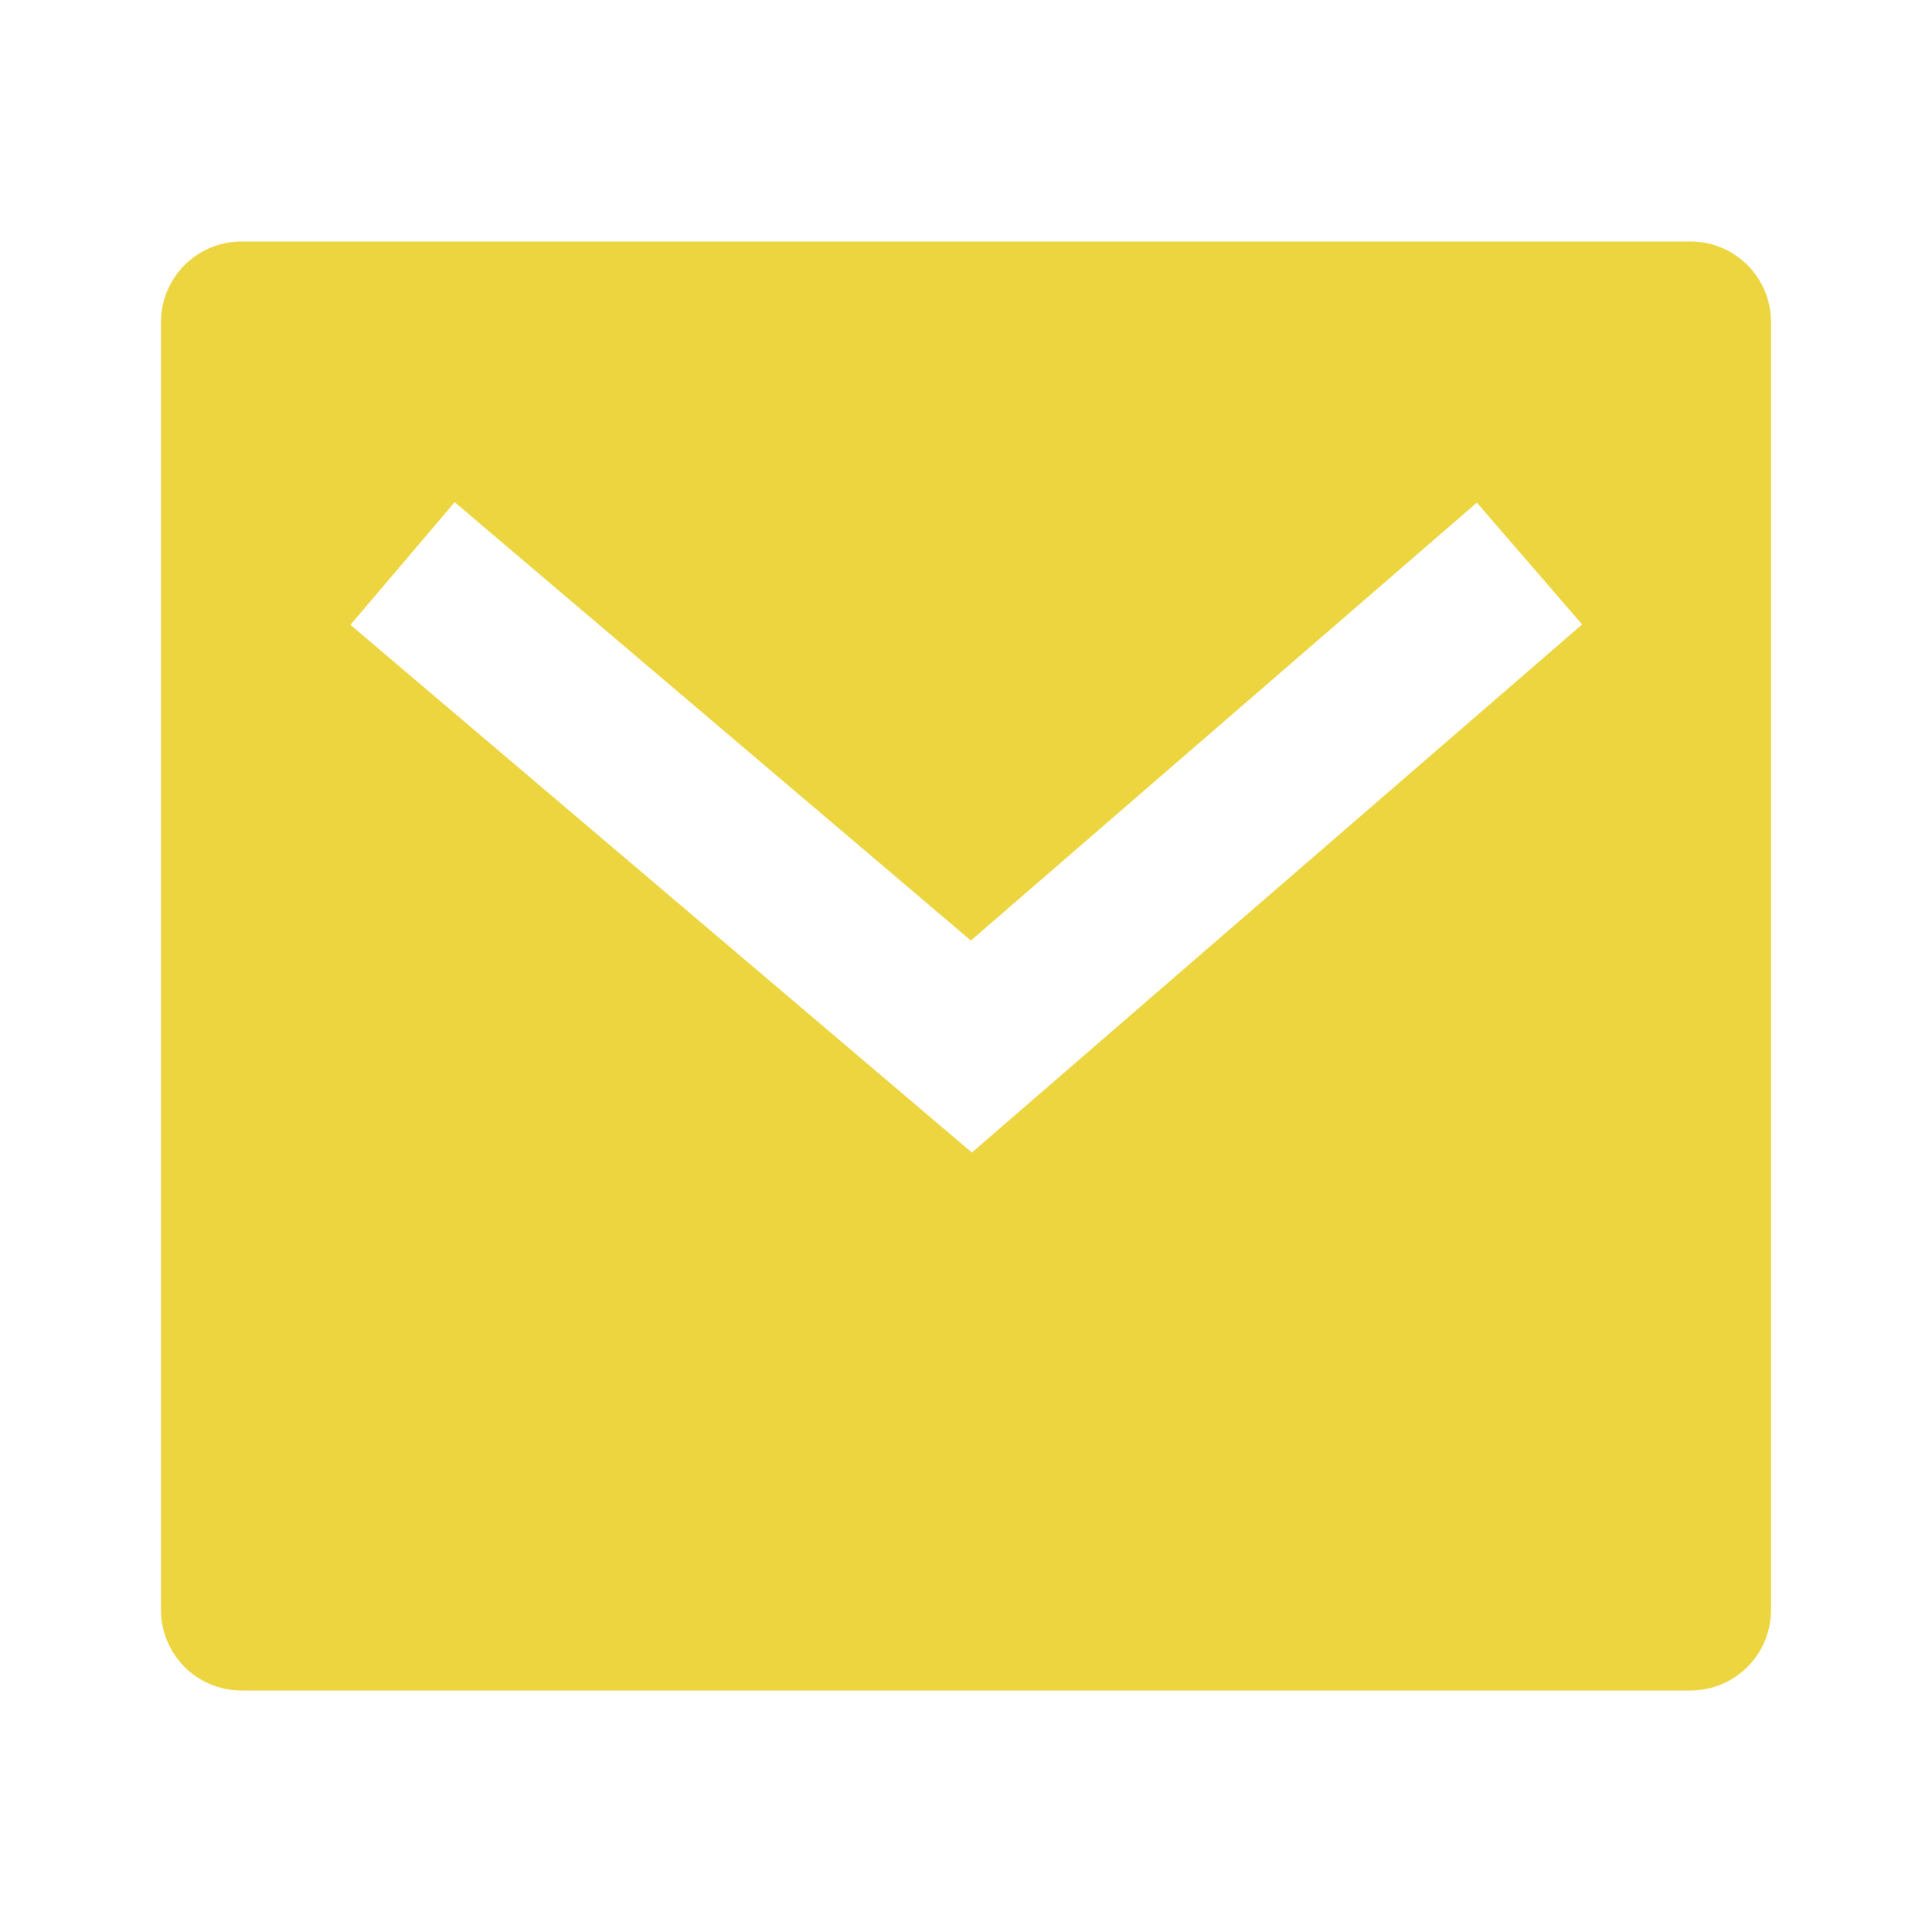
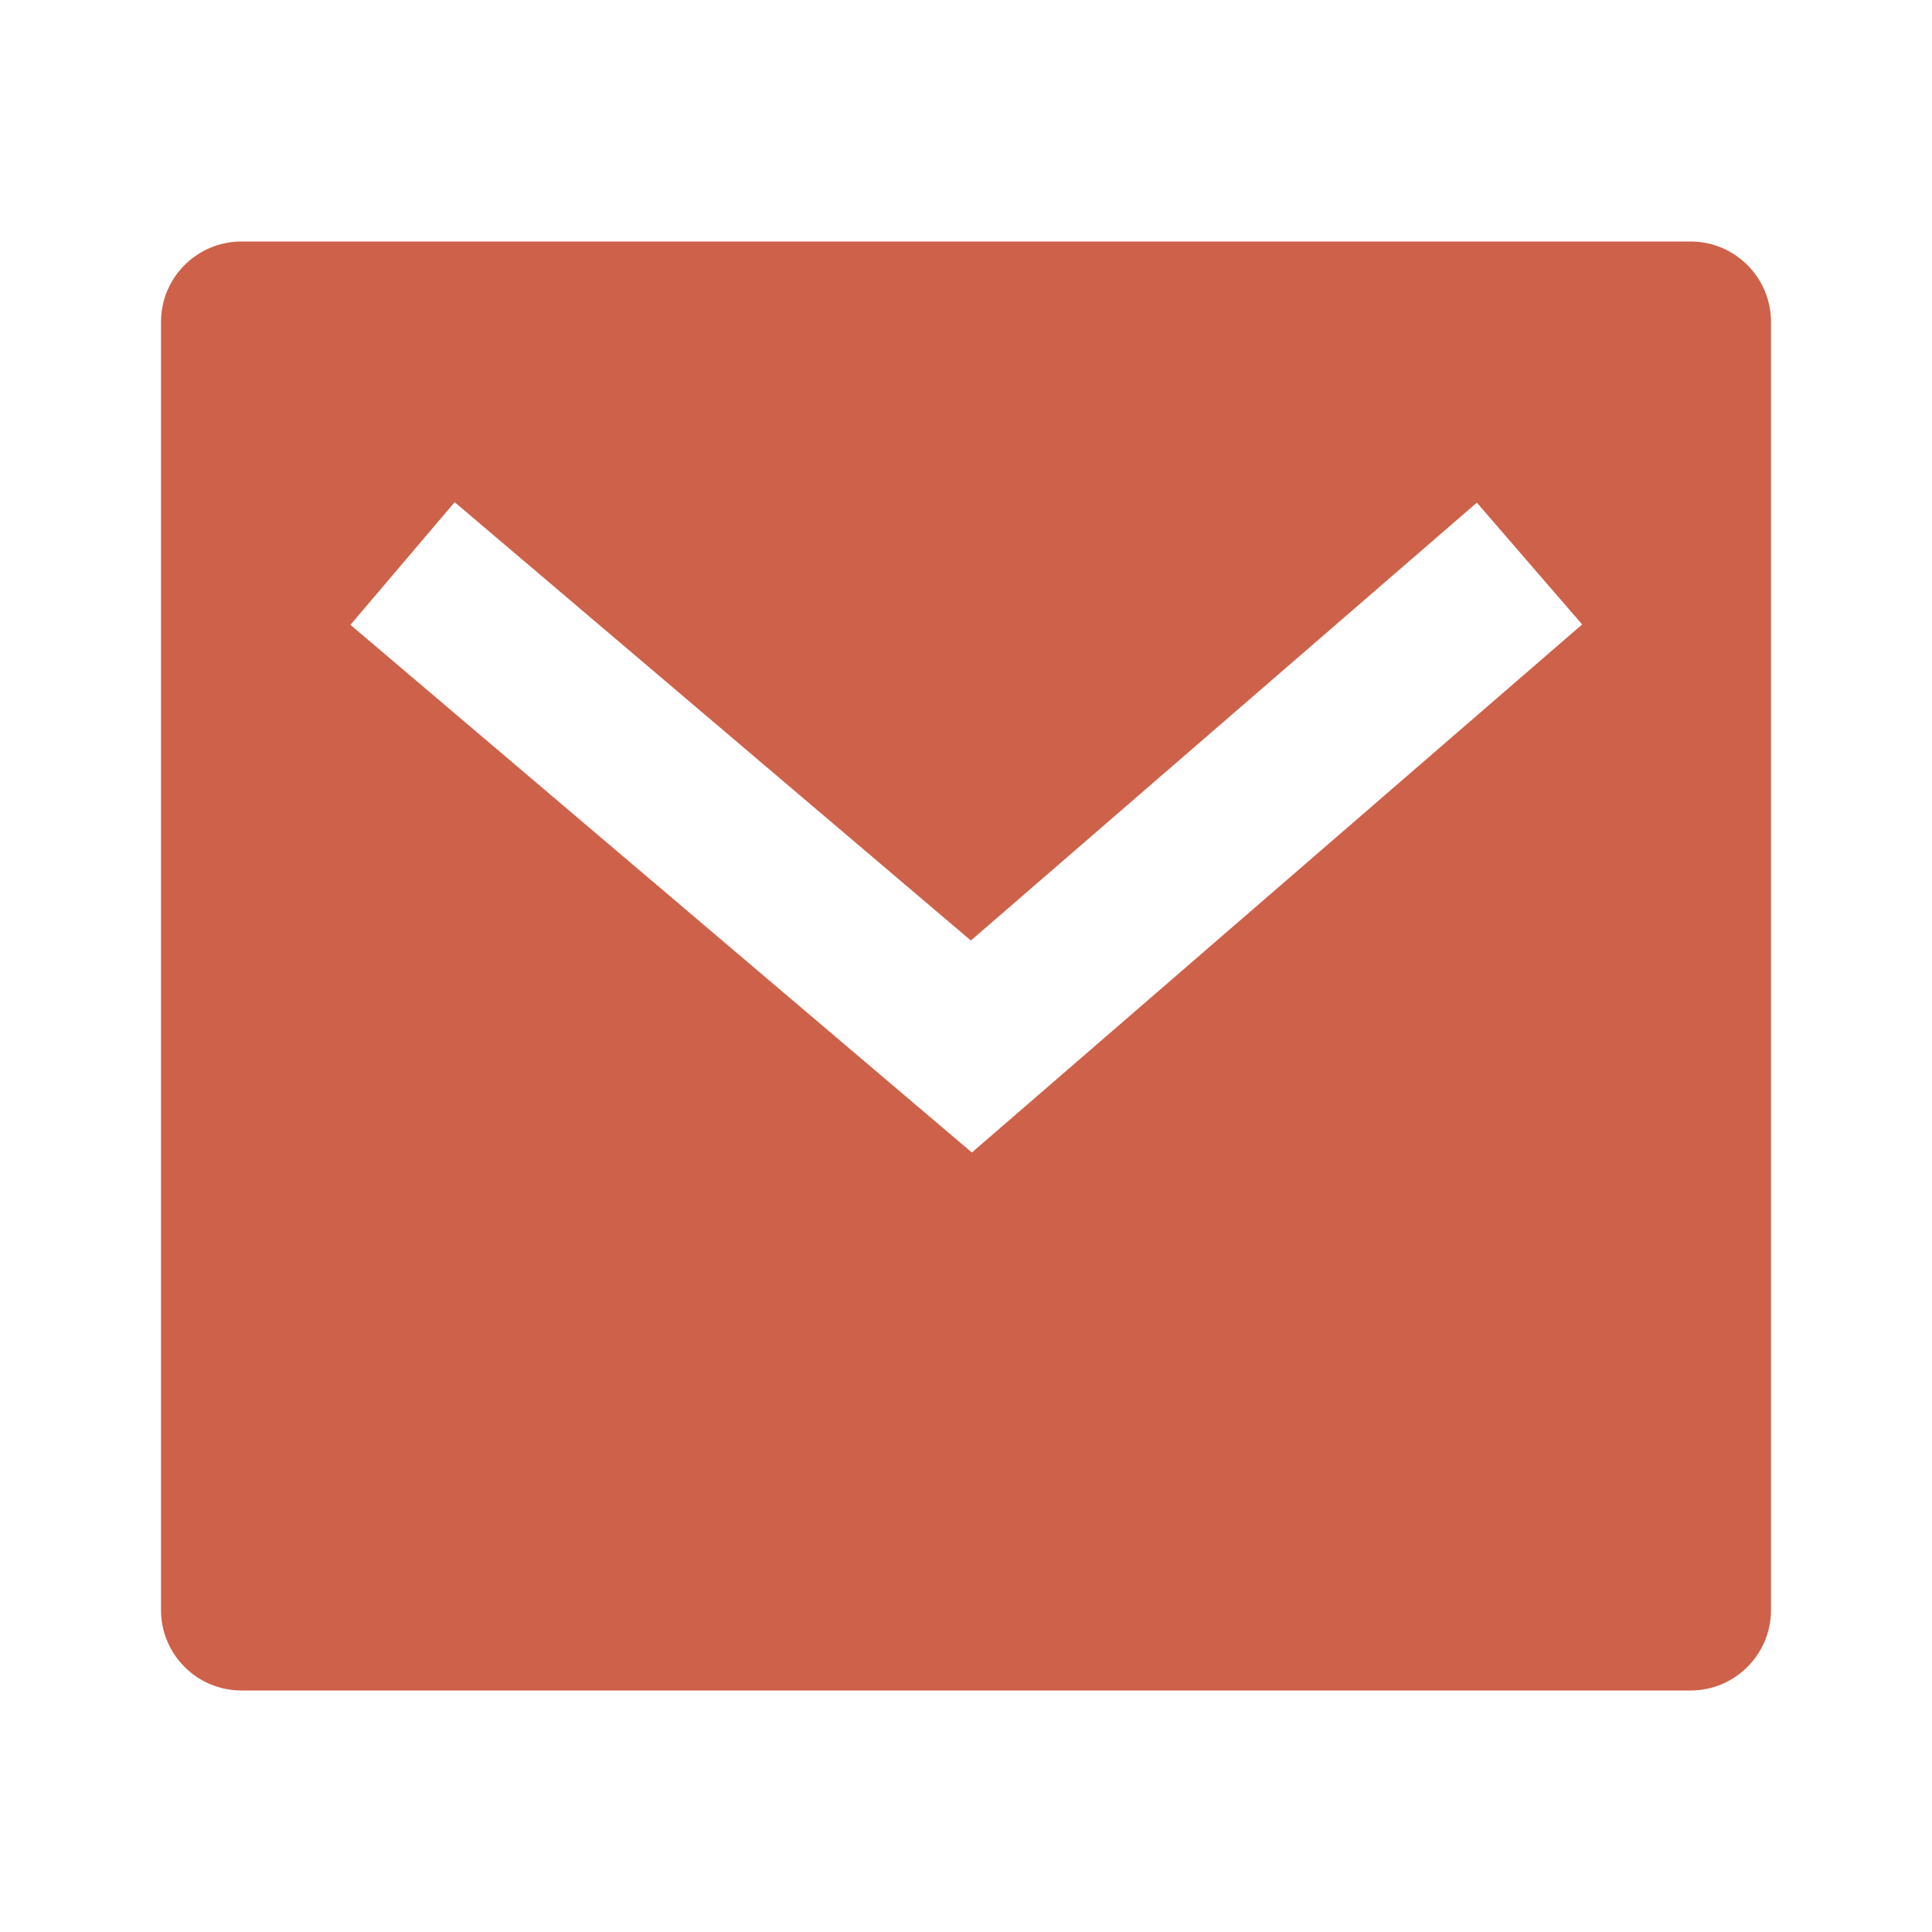
<svg xmlns="http://www.w3.org/2000/svg" viewBox="0 0 24 24" width="18" height="18">
  <path fill="none" d="M0 0h24v24H0z" />
-   <path d="M3 3h18a1 1 0 0 1 1 1v16a1 1 0 0 1-1 1H3a1 1 0 0 1-1-1V4a1 1 0 0 1 1-1zm9.06 8.683L5.648 6.238 4.353 7.762l7.72 6.555 7.581-6.56-1.308-1.513-6.285 5.439z" fill="rgba(236,213,62,1)" />
+   <path d="M3 3h18a1 1 0 0 1 1 1v16a1 1 0 0 1-1 1H3a1 1 0 0 1-1-1V4a1 1 0 0 1 1-1zm9.06 8.683L5.648 6.238 4.353 7.762l7.72 6.555 7.581-6.56-1.308-1.513-6.285 5.439z" fill="rgba(206,97,74,1)" />
</svg>
